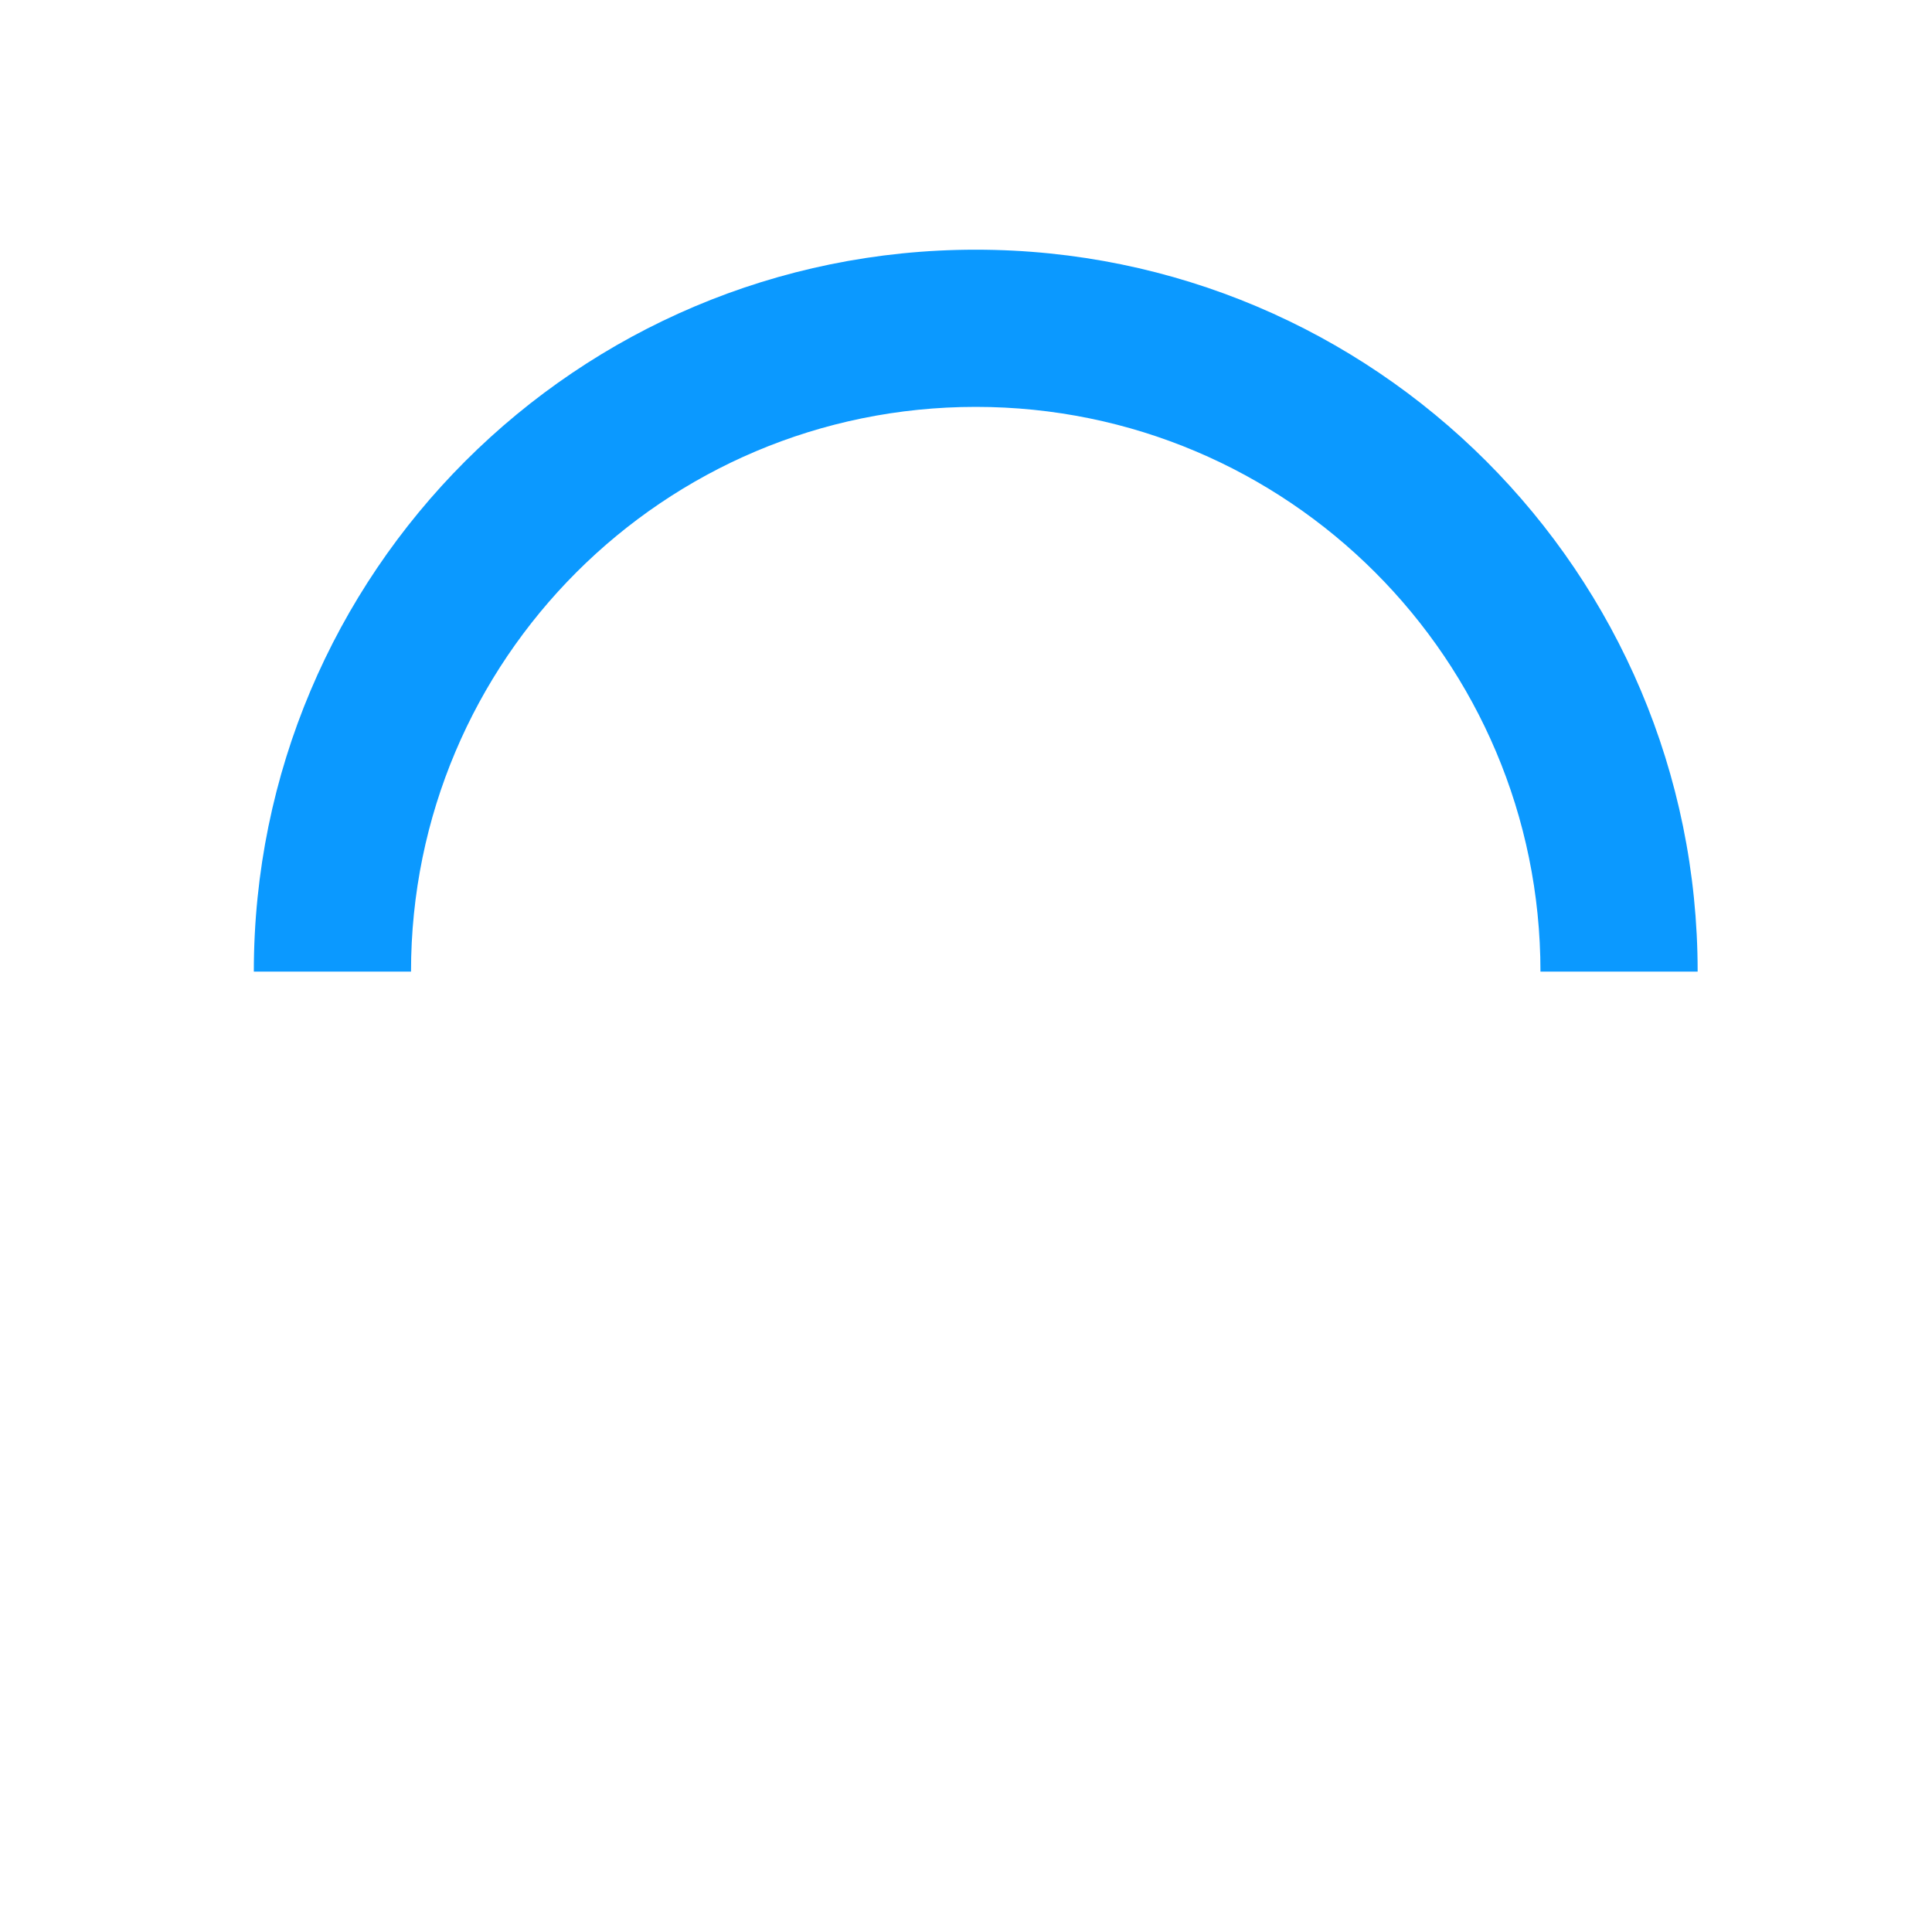
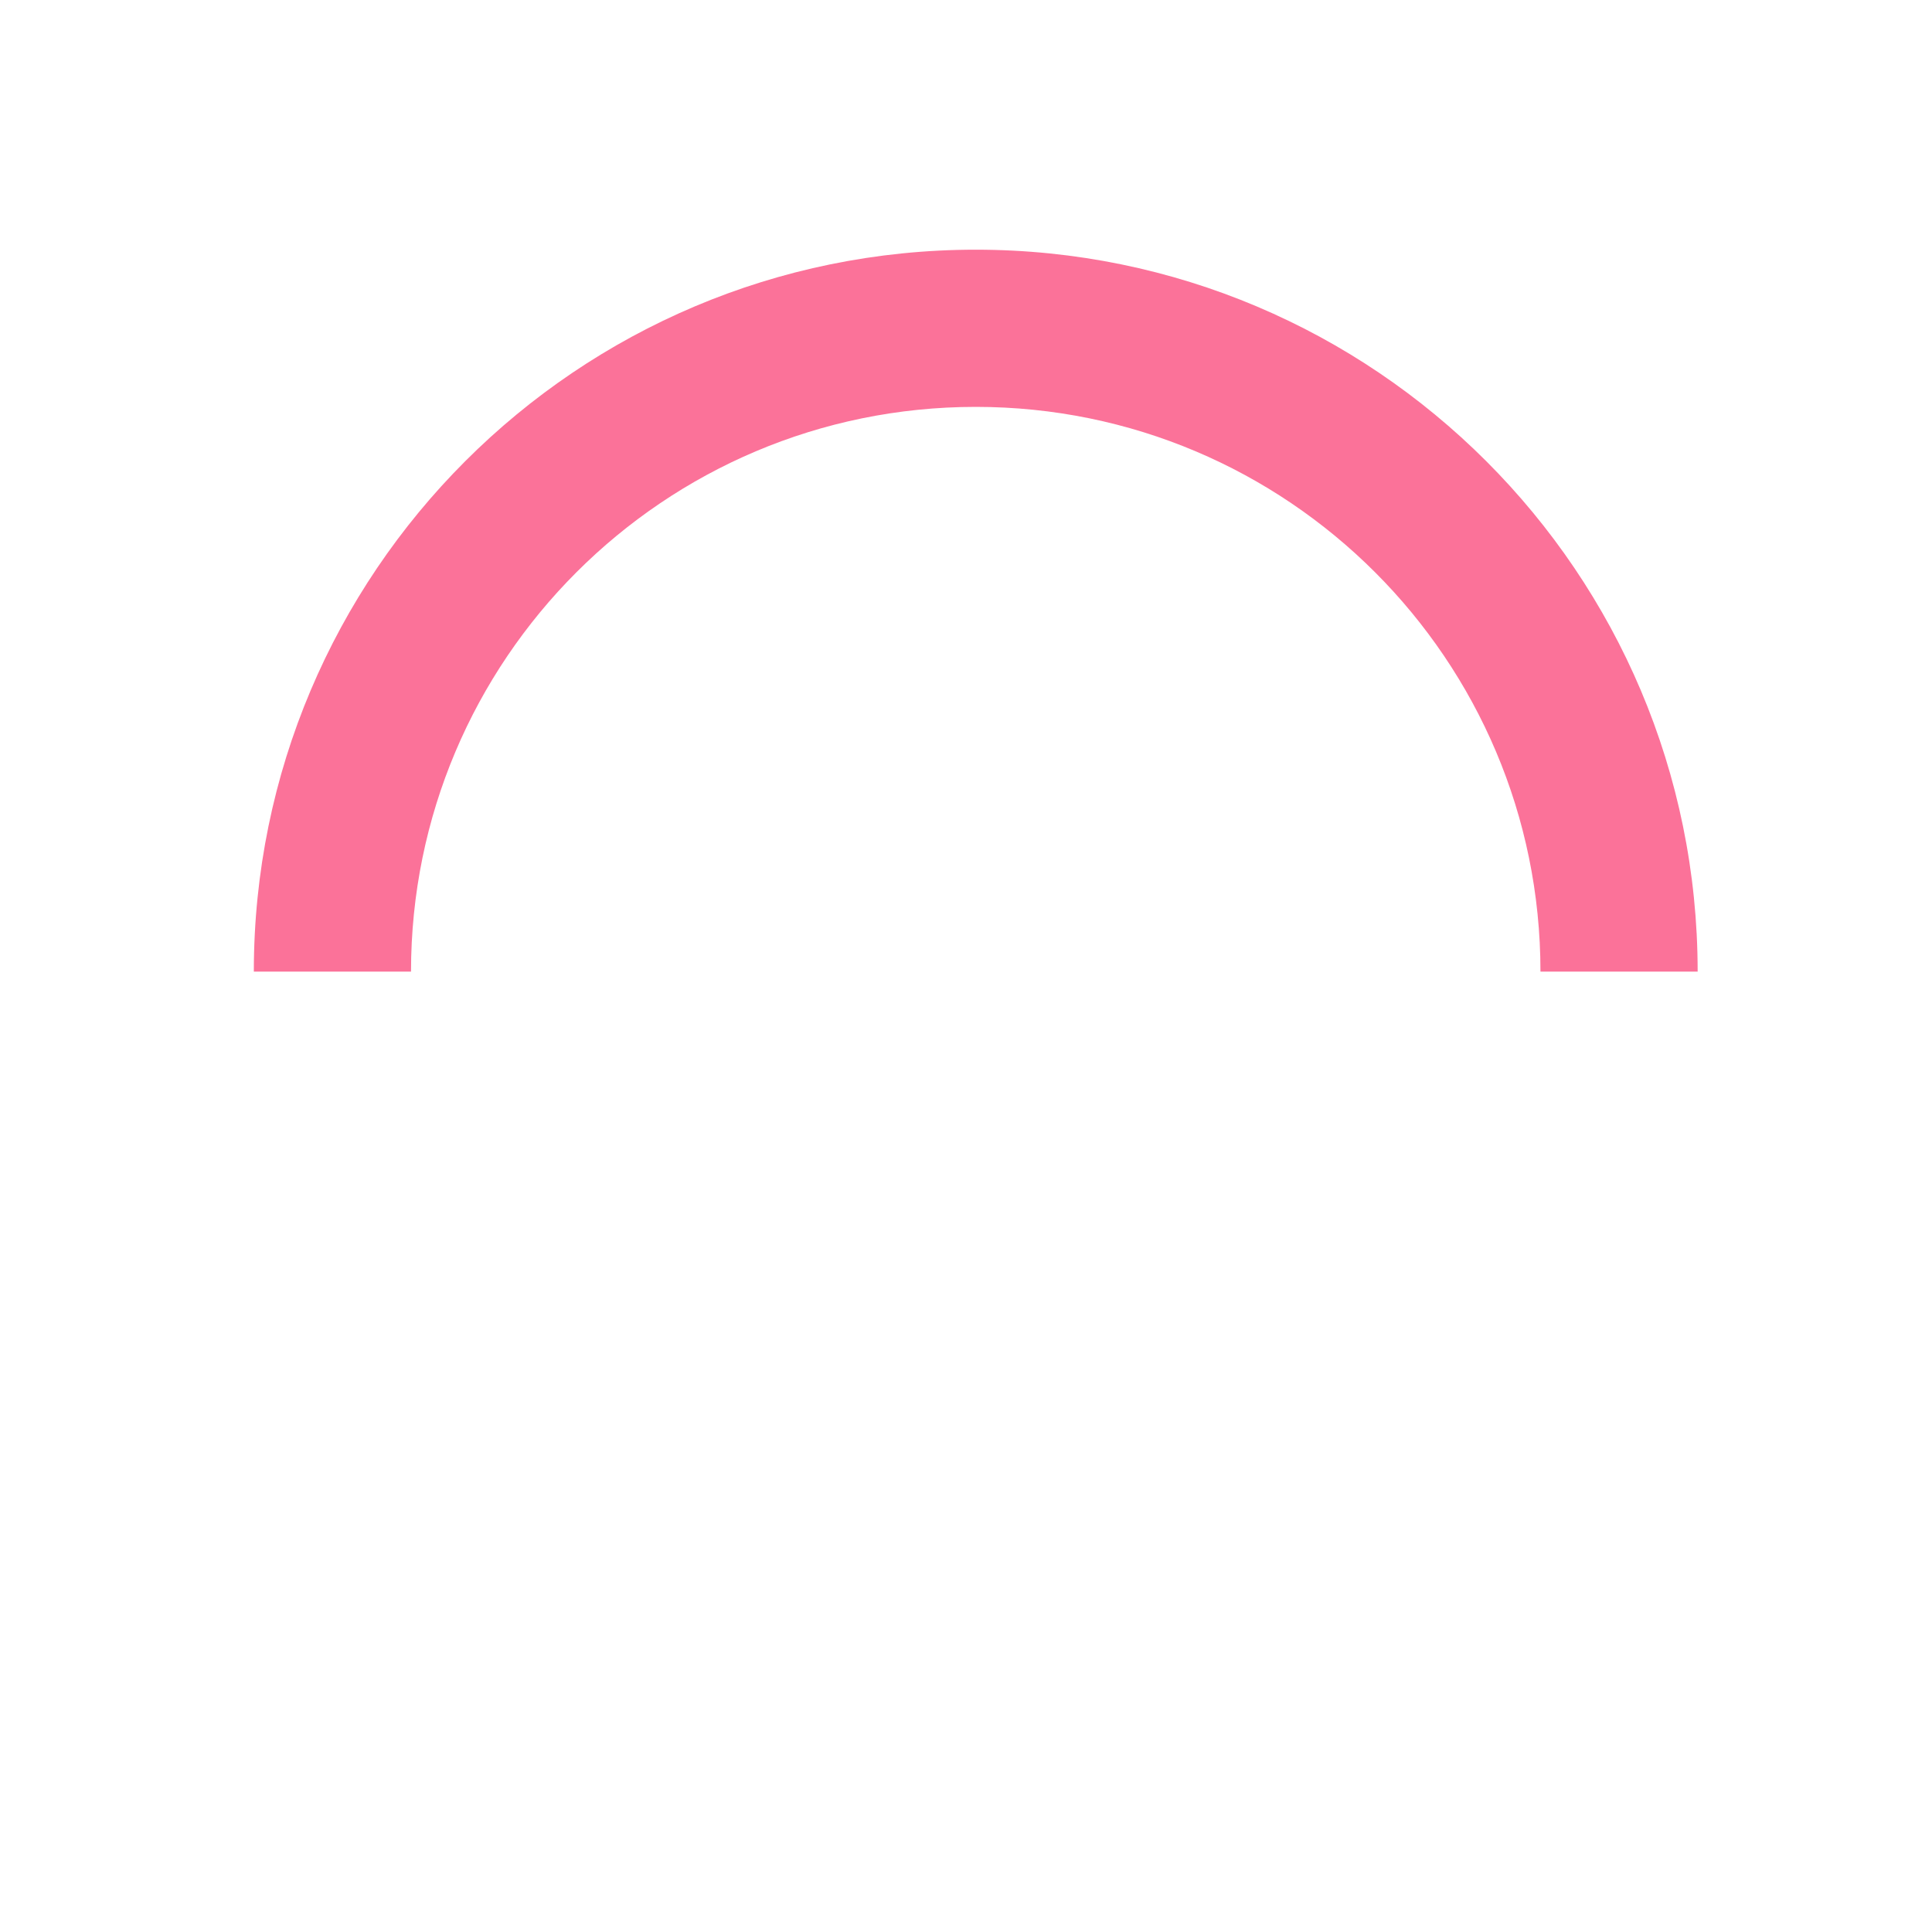
<svg xmlns="http://www.w3.org/2000/svg" version="1.1" id="loader-1" x="0" y="0" width="50px" height="50px" viewBox="0 0 50 50" style="enable-background:new 0 0 50 50;" xml:space="preserve">
-   <path fill="#0b99ff" d="M43.935,25.145c0-10.318-8.364-18.683-18.683-18.683c-10.318,0-18.683,8.365-18.683,18.683h4.068c0-8.071,6.543-14.615,14.615-14.615c8.072,0,14.615,6.543,14.615,14.615H43.935z">
+   <path fill="#fb7299" d="M43.935,25.145c0-10.318-8.364-18.683-18.683-18.683c-10.318,0-18.683,8.365-18.683,18.683h4.068c0-8.071,6.543-14.615,14.615-14.615c8.072,0,14.615,6.543,14.615,14.615H43.935z">
    <animateTransform attributeType="xml" attributeName="transform" type="rotate" from="0 25 25" to="360 25 25" dur="1s" repeatCount="indefinite" />
  </path>
</svg>
